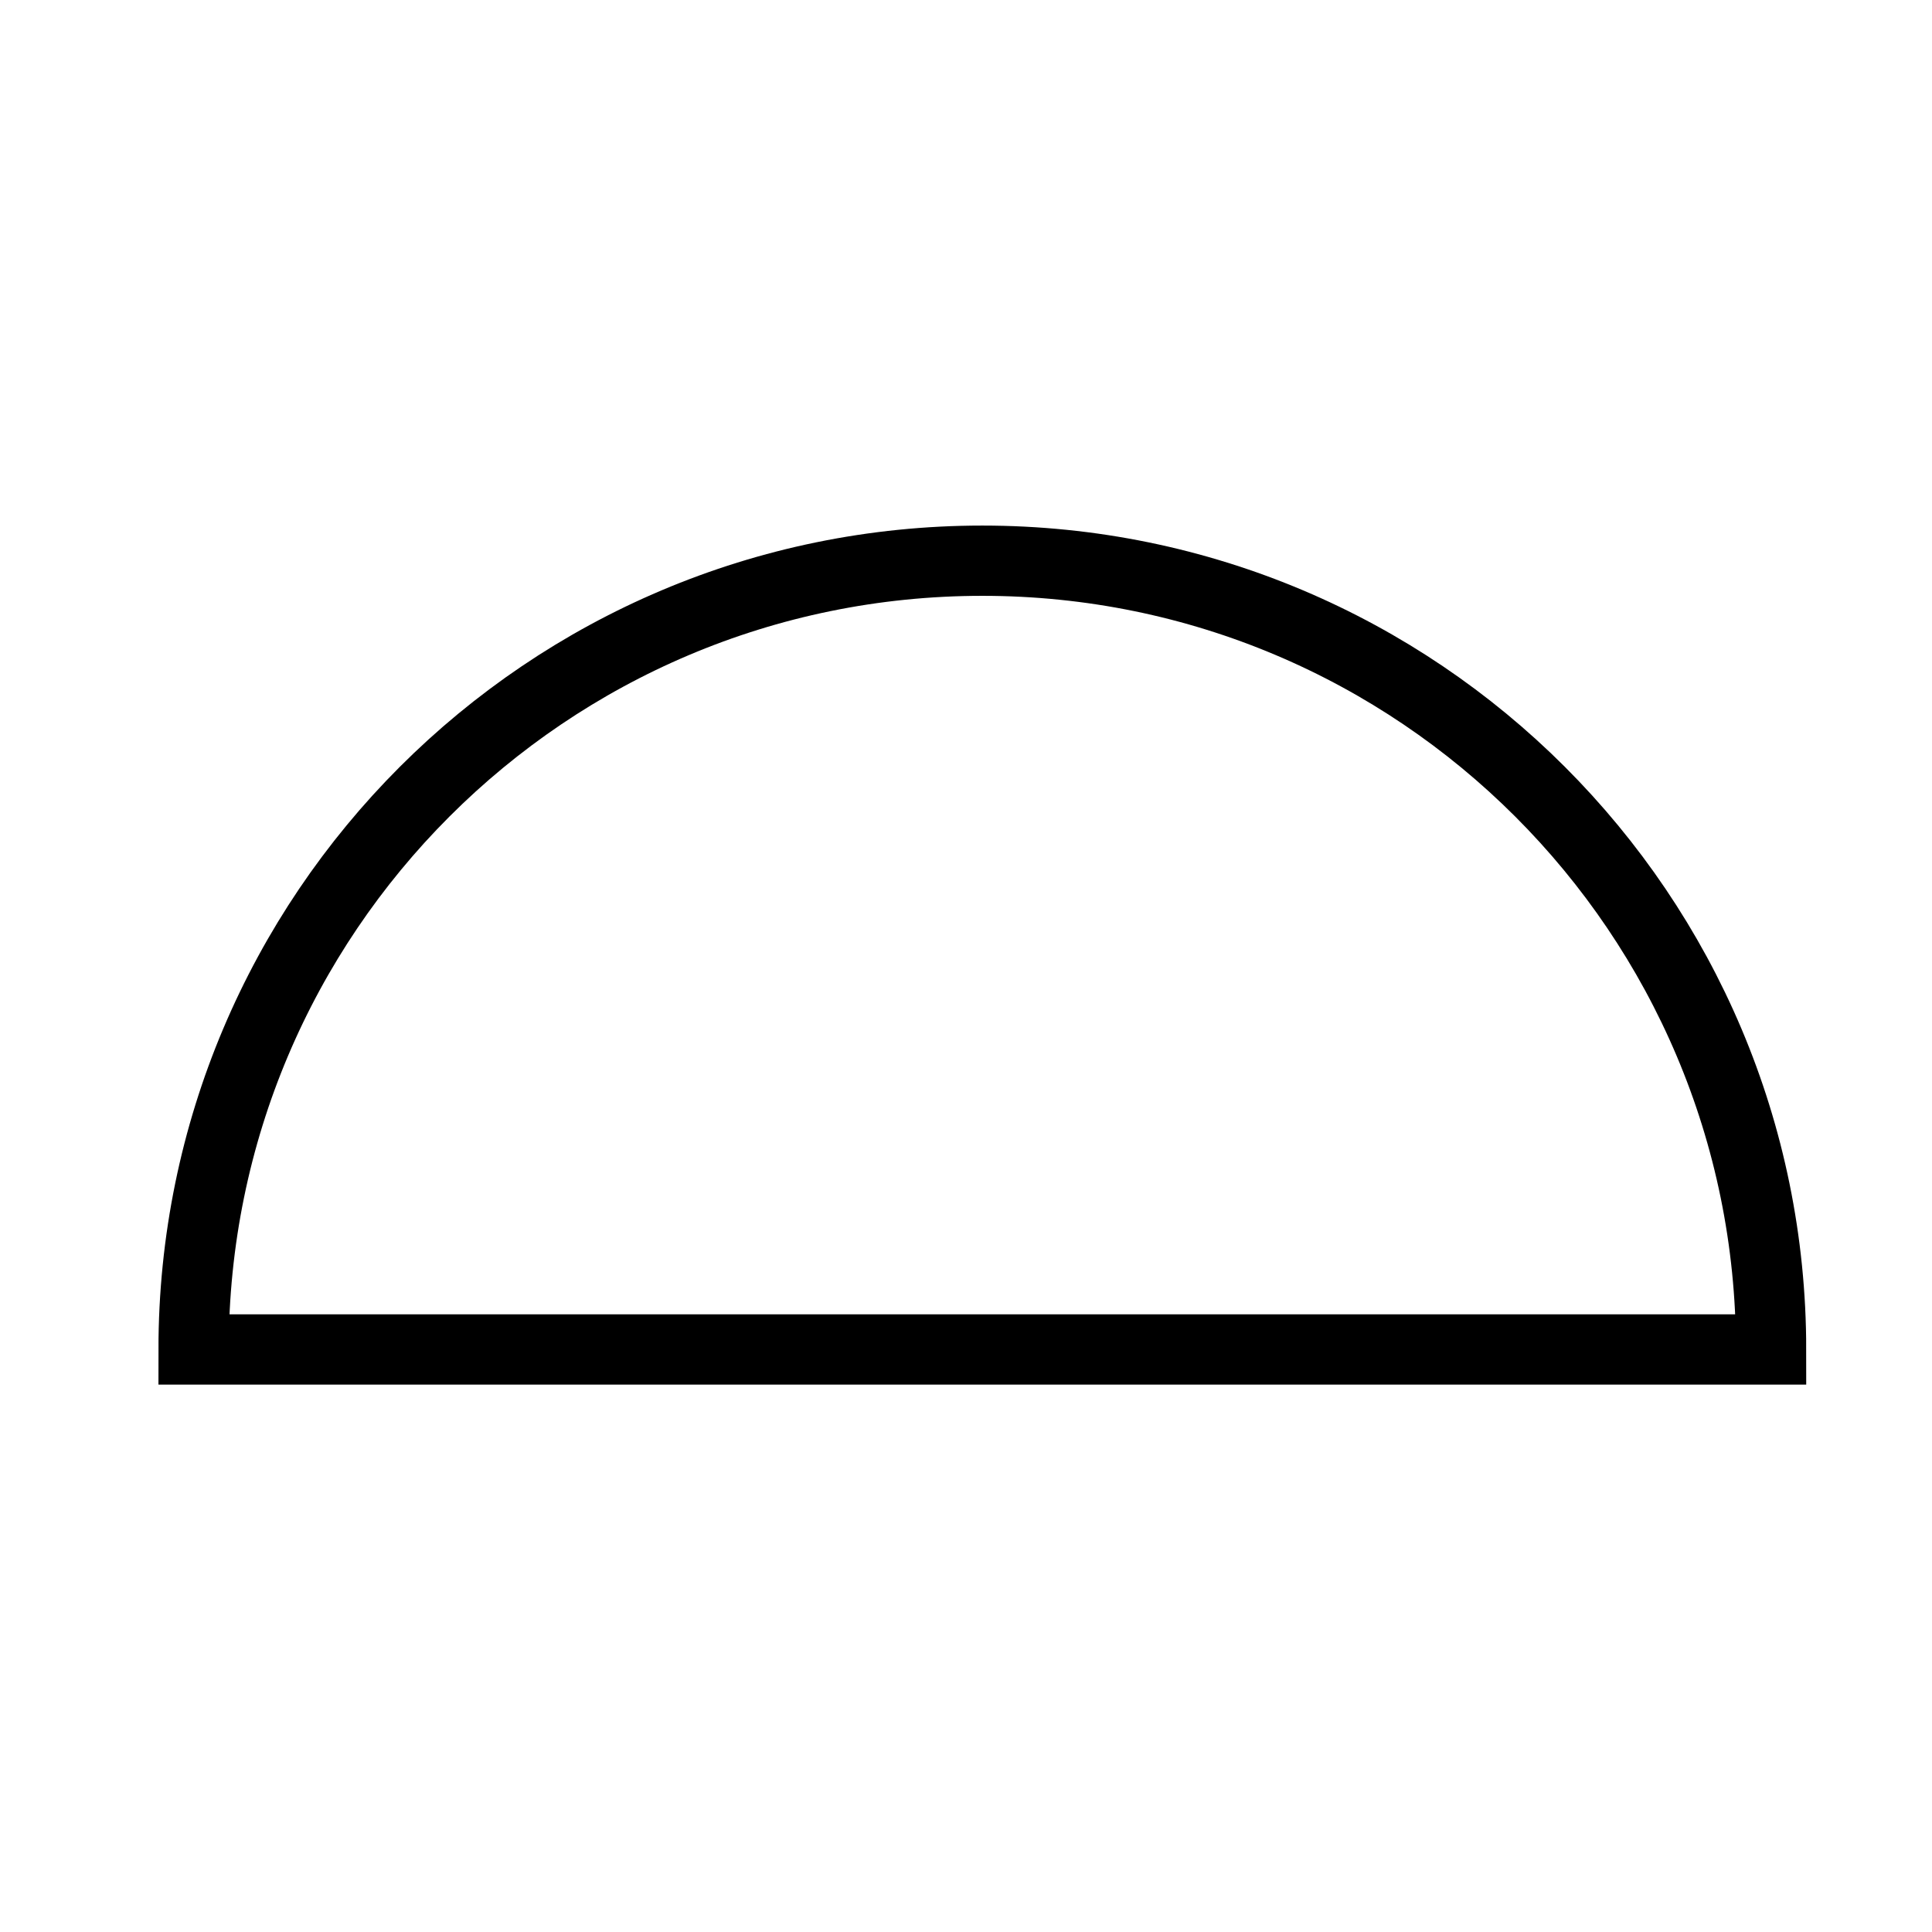
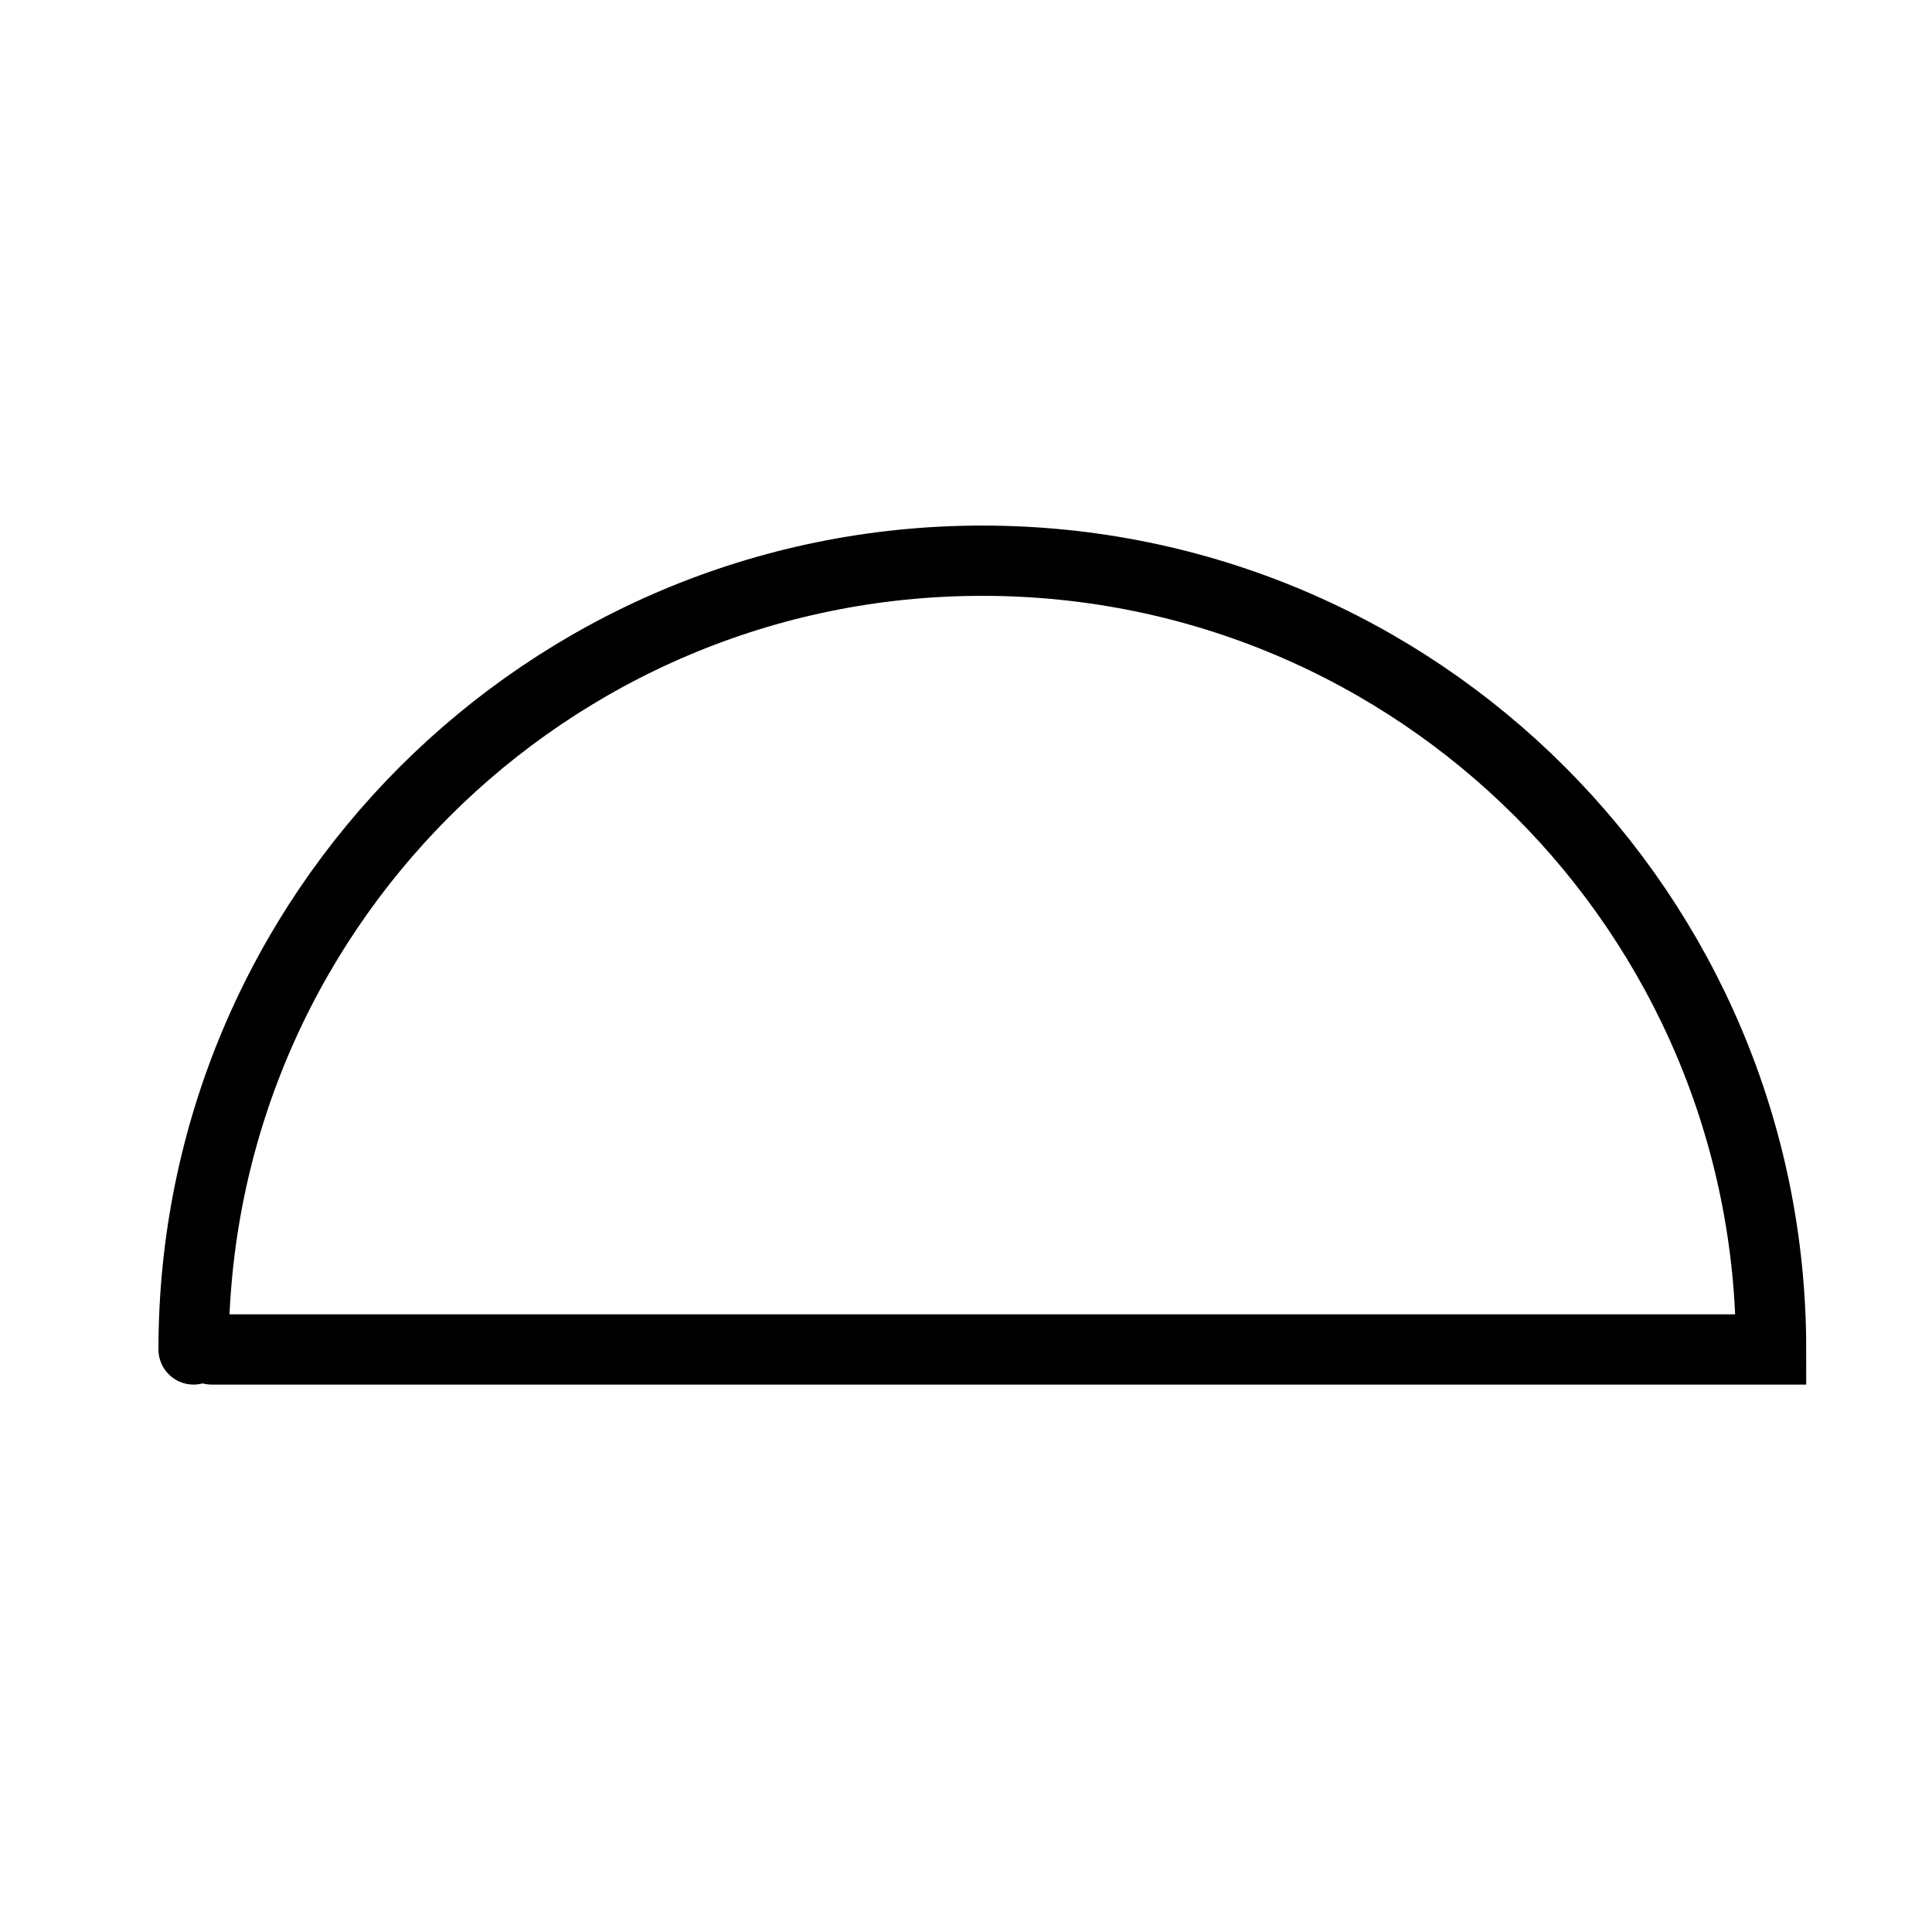
<svg xmlns="http://www.w3.org/2000/svg" version="1.0" width="55" height="55" id="svg2">
  <g transform="matrix(0.507,0,0,0.543,-2.15,4.36)" id="layer1" />
-   <path d="m 46.3,12.8 a 21.8,21.8 0 0 1 -43.6,0 l 21.8,0 z" transform="matrix(-1.03,0,0,-1.03,53.2,51.6)" id="path3003" style="fill:none;stroke:#000000;stroke-width:1.942;stroke-linecap:round;stroke-linejoin:miter;stroke-miterlimit:4;stroke-opacity:1;stroke-dasharray:none" />
+   <path d="m 46.3,12.8 a 21.8,21.8 0 0 1 -43.6,0 l 21.8,0 H 45.8" transform="matrix(-1.03,0,0,-1.03,53.2,51.6)" id="path3003" style="fill:none;stroke:#000000;stroke-width:1.942;stroke-linecap:round;stroke-linejoin:miter;stroke-miterlimit:4;stroke-opacity:1;stroke-dasharray:none" />
</svg>
